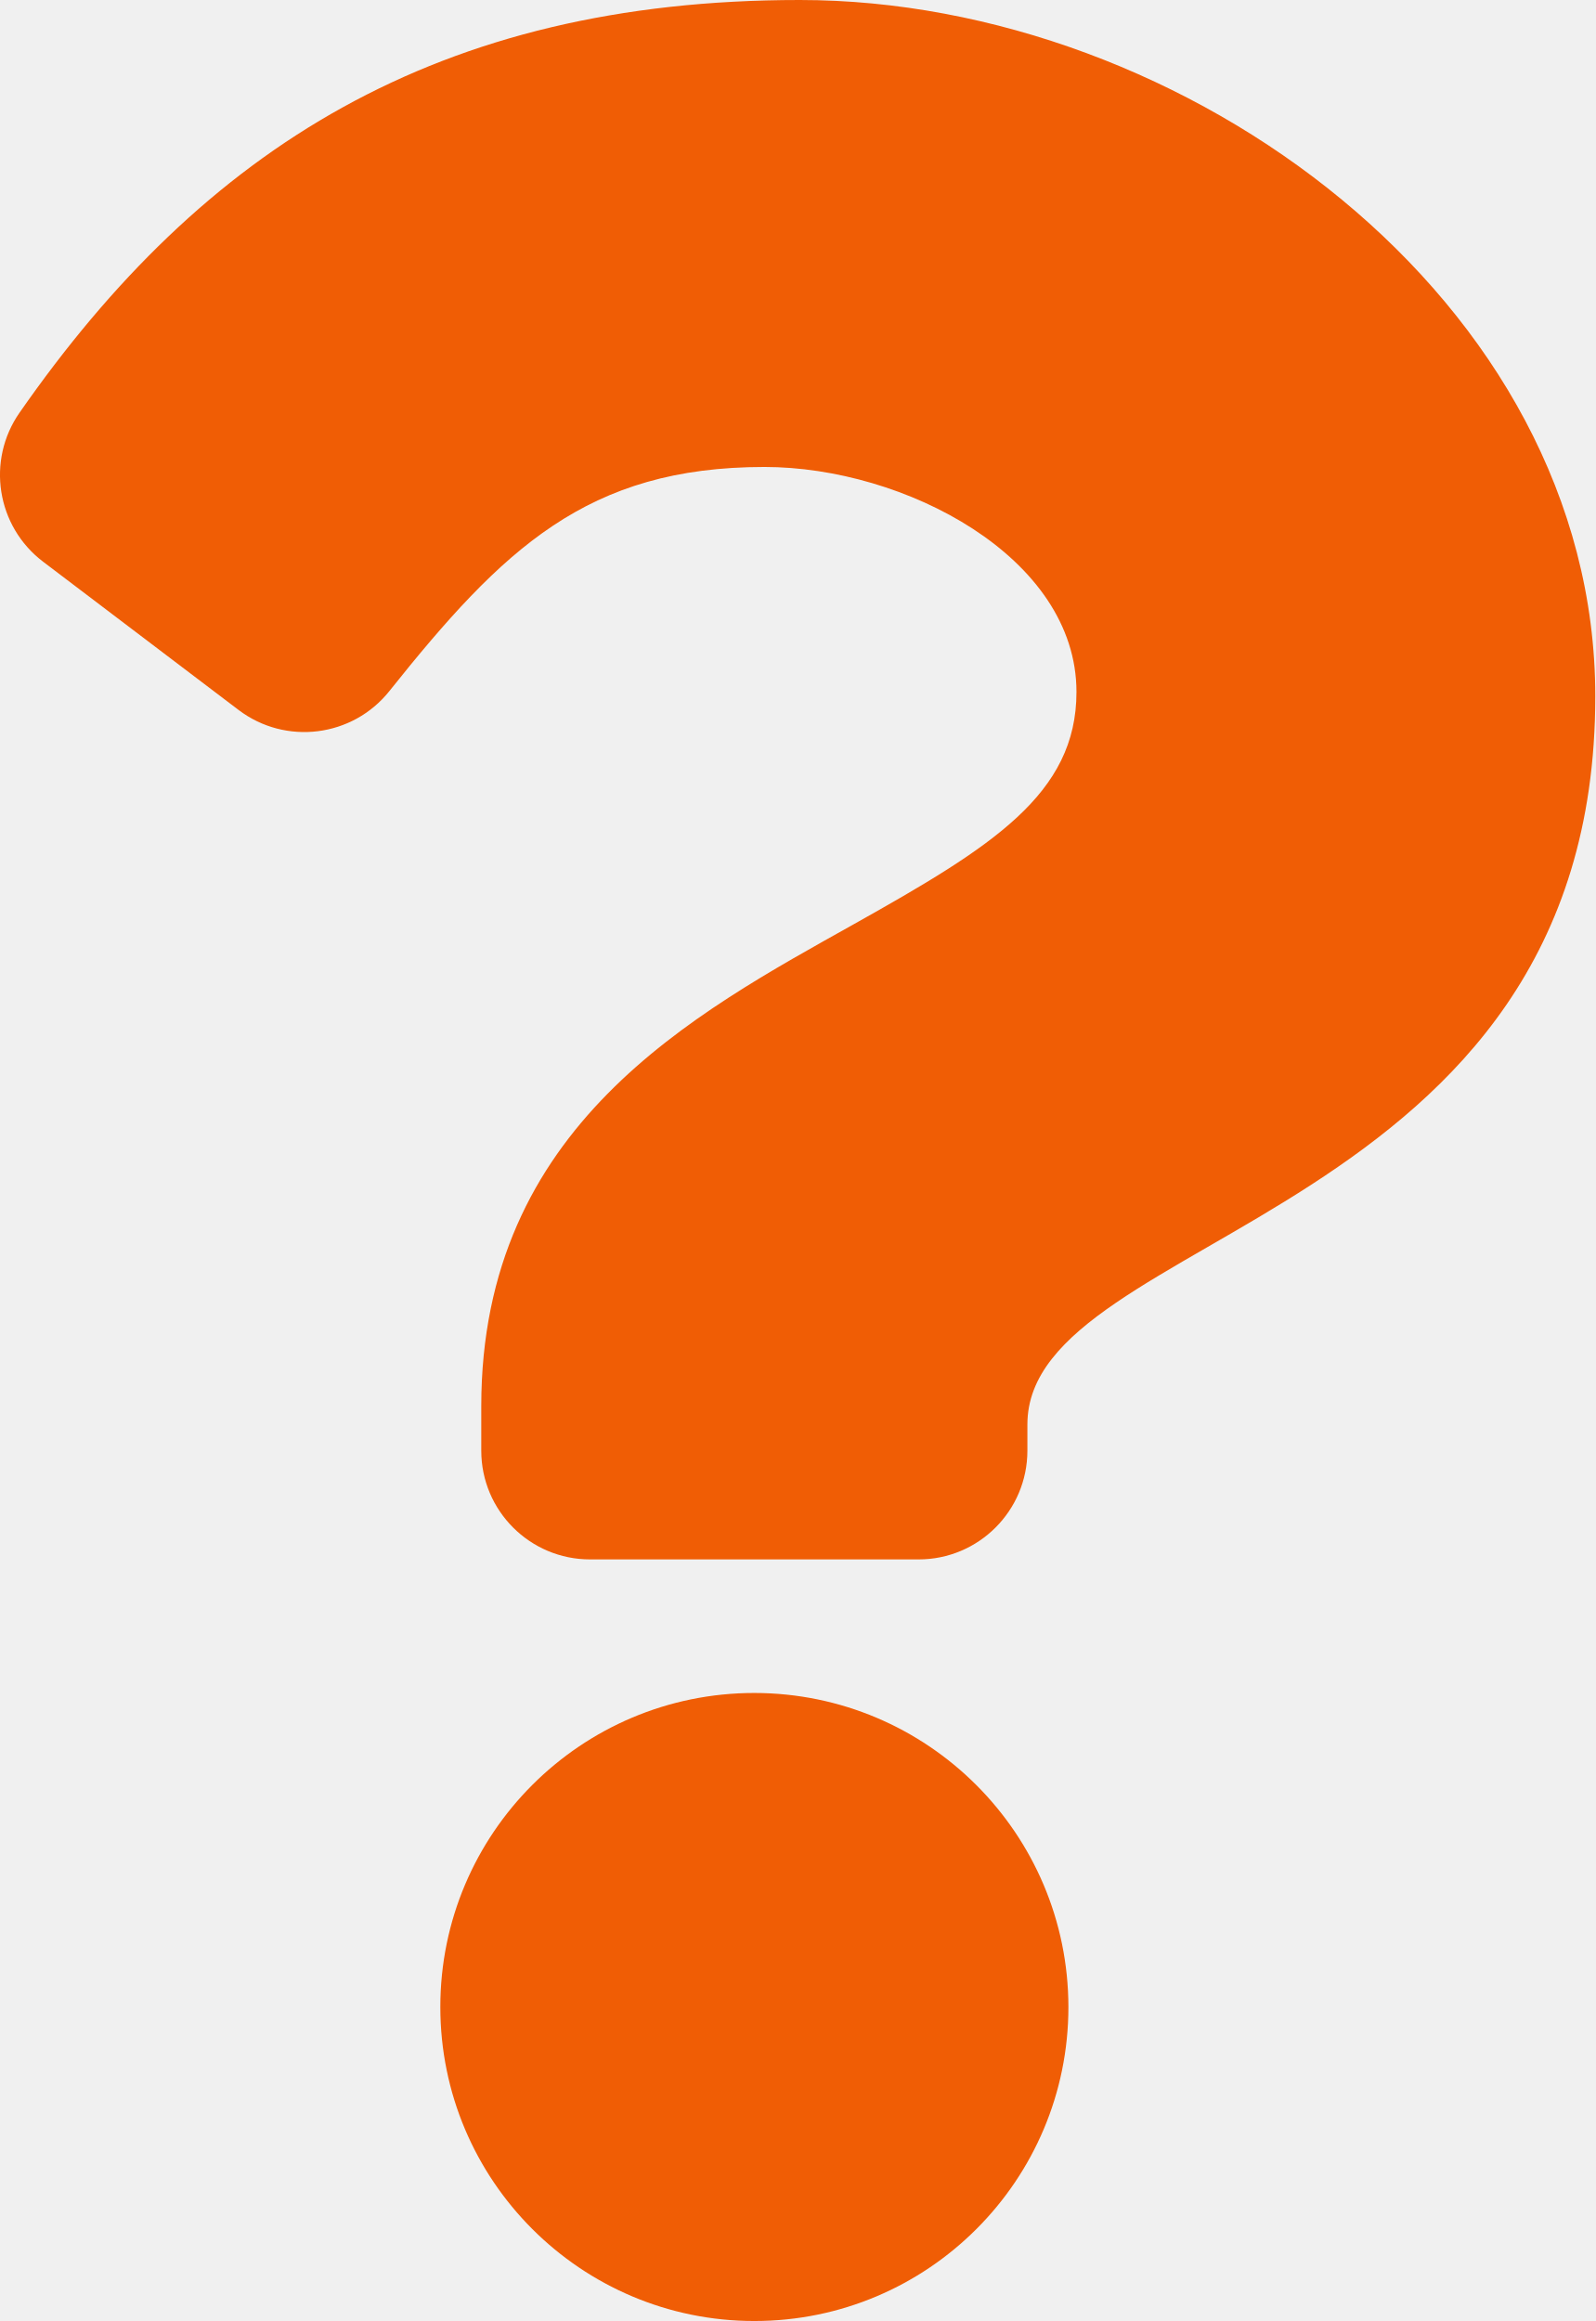
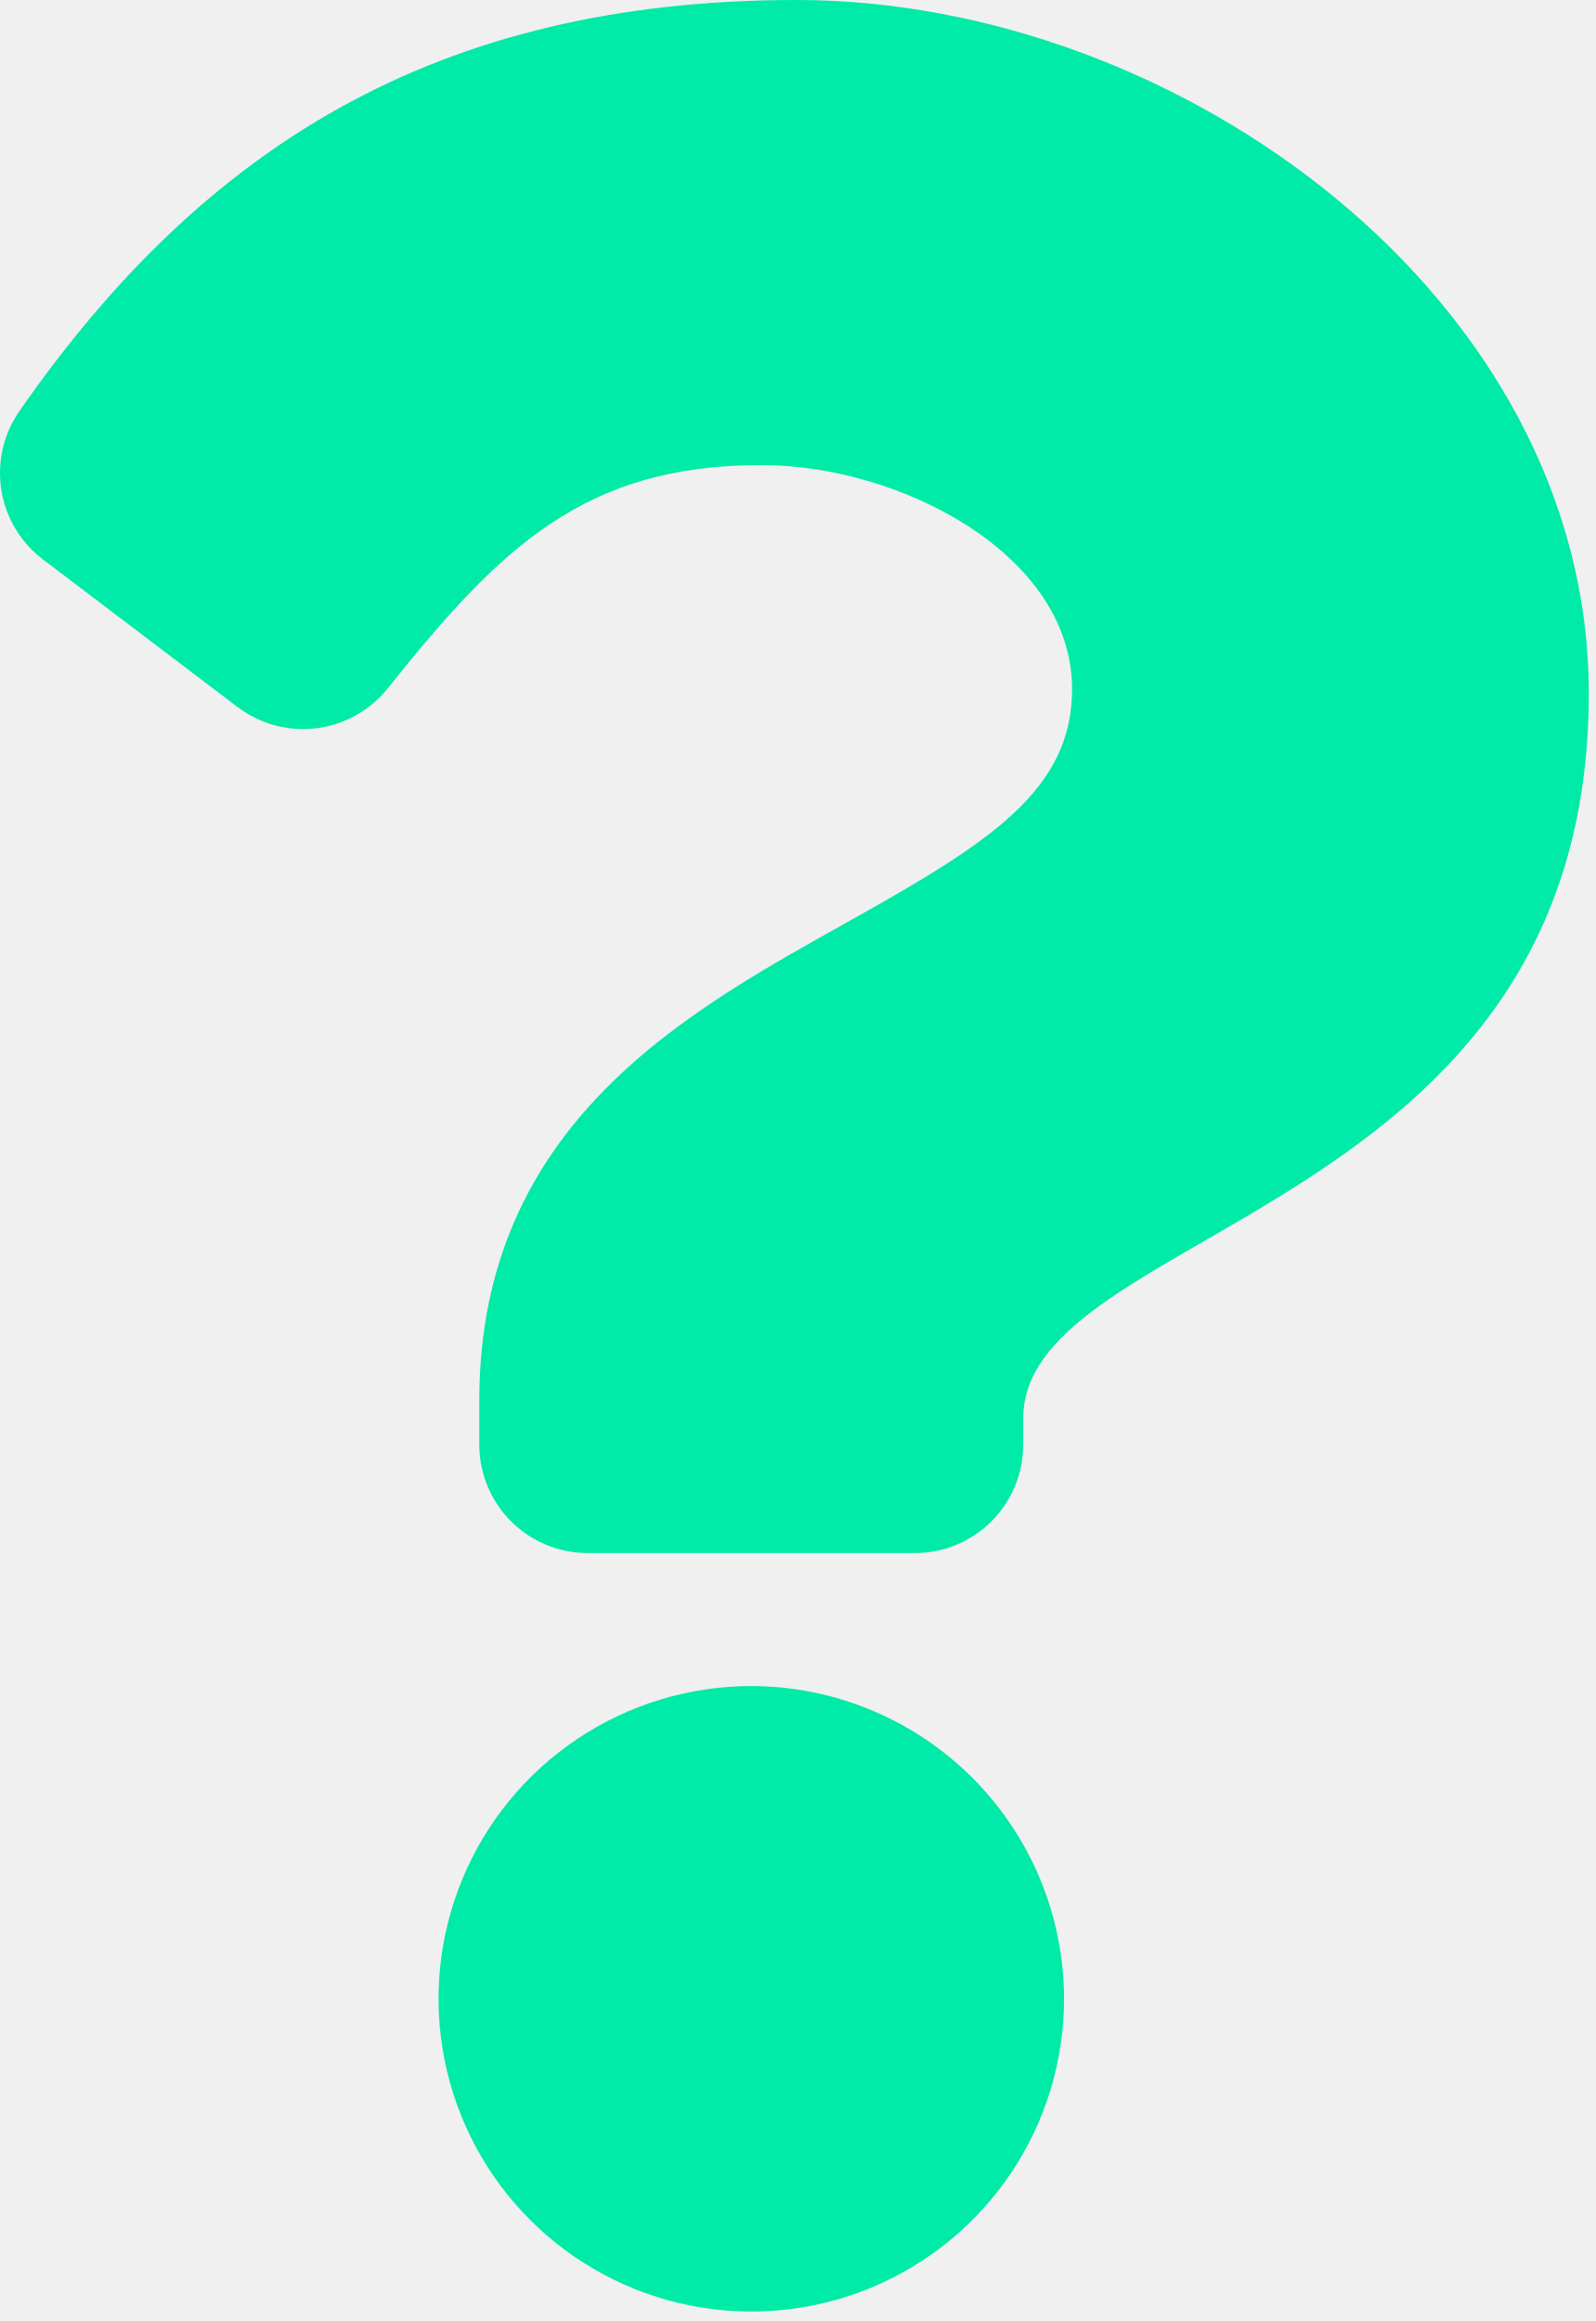
- <svg xmlns="http://www.w3.org/2000/svg" width="120.474" height="175.282" viewBox="0 0 120.474 175.282">
+ <svg xmlns="http://www.w3.org/2000/svg" width="121" height="176" viewBox="0 0 121 176" fill="none">
+   <g clip-path="url(#clip0_2397_60)">
+     <path d="M60.401 0C33.072 0 15.373 11.2 1.479 31.162C0.264 32.904 -0.23 35.048 0.1 37.146C0.43 39.244 1.559 41.133 3.251 42.417L18.018 53.617C19.727 54.911 21.872 55.487 23.999 55.221C26.125 54.955 28.063 53.87 29.401 52.195C37.975 41.452 44.337 35.266 57.733 35.266C68.264 35.266 81.291 42.044 81.291 52.257C81.291 59.978 74.918 63.943 64.519 69.773C52.392 76.573 36.343 85.033 36.343 106.2V109.551C36.343 110.63 36.556 111.698 36.969 112.695C37.382 113.692 37.987 114.598 38.75 115.361C39.513 116.124 40.419 116.729 41.415 117.142C42.412 117.554 43.481 117.767 44.559 117.767H69.37C71.549 117.767 73.638 116.901 75.179 115.361C76.72 113.82 77.585 111.73 77.585 109.551V107.575C77.585 92.902 120.471 92.291 120.471 52.585C120.475 22.683 89.457 0 60.401 0ZM56.968 127.853C52.277 127.853 47.692 129.244 43.792 131.85C39.892 134.456 36.852 138.159 35.058 142.493C33.263 146.826 32.793 151.595 33.708 156.195C34.623 160.795 36.882 165.021 40.199 168.337C43.516 171.654 47.741 173.913 52.342 174.827C56.942 175.742 61.71 175.273 66.044 173.478C70.377 171.682 74.081 168.643 76.686 164.743C79.292 160.843 80.683 156.257 80.683 151.567C80.675 145.28 78.174 139.252 73.728 134.807C69.282 130.361 63.255 127.86 56.968 127.853V127.853Z" fill="#00EAA8" />
+   </g>
  <defs>
-     <style>
-       .cls-1 {
-         fill: #f05d05;
-       }
-     </style>
+     <clipPath id="clip0_2397_60">
+       <rect width="120.474" height="175.282" fill="white" />
+     </clipPath>
  </defs>
-   <path id="Icon_awesome-question" data-name="Icon awesome-question" class="cls-1" d="M62.2,0C34.872,0,17.173,11.2,3.278,31.162A8.225,8.225,0,0,0,5.05,42.417l14.768,11.2A8.216,8.216,0,0,0,31.2,52.195c8.575-10.743,14.937-16.929,28.332-16.929,10.532,0,23.559,6.778,23.559,16.991,0,7.721-6.373,11.686-16.773,17.516-12.127,6.8-28.175,15.26-28.175,36.427v3.351a8.216,8.216,0,0,0,8.216,8.216h24.81a8.216,8.216,0,0,0,8.216-8.216v-1.976c0-14.673,42.885-15.284,42.885-54.99C122.274,22.683,91.257,0,62.2,0ZM58.767,127.853a23.715,23.715,0,1,0,23.715,23.714A23.742,23.742,0,0,0,58.767,127.853Z" transform="translate(-1.8)" />
</svg>
